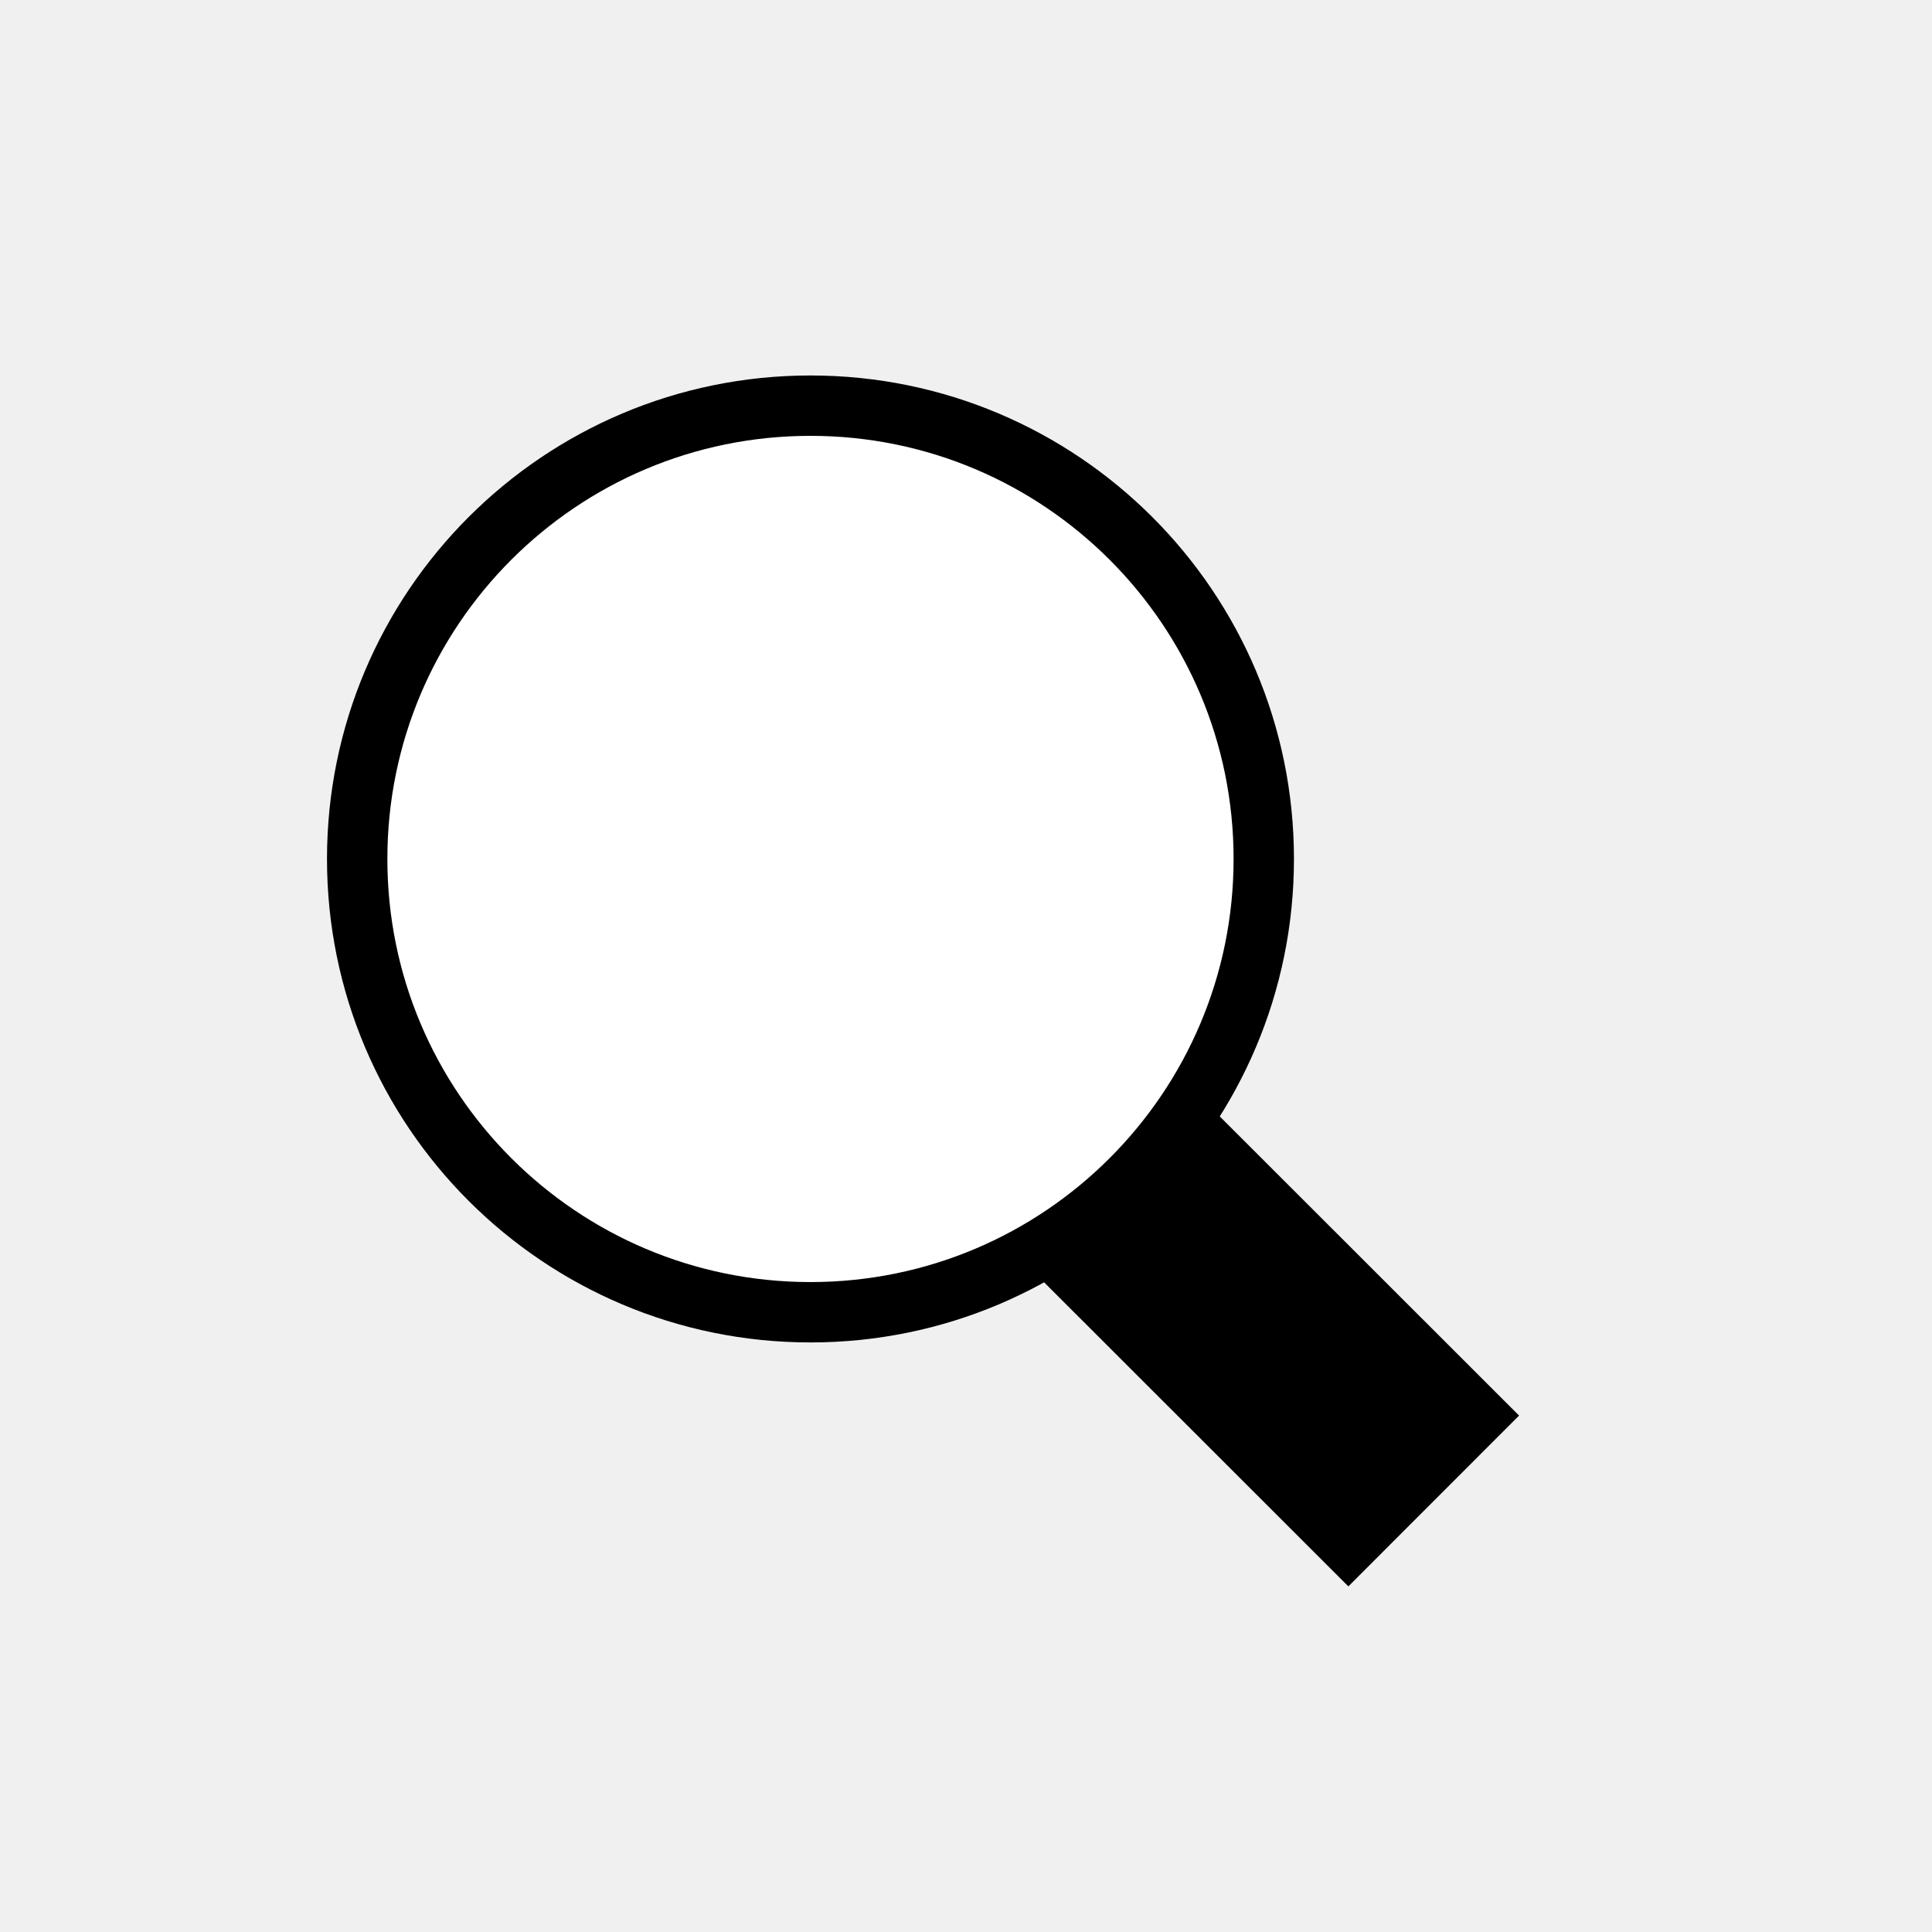
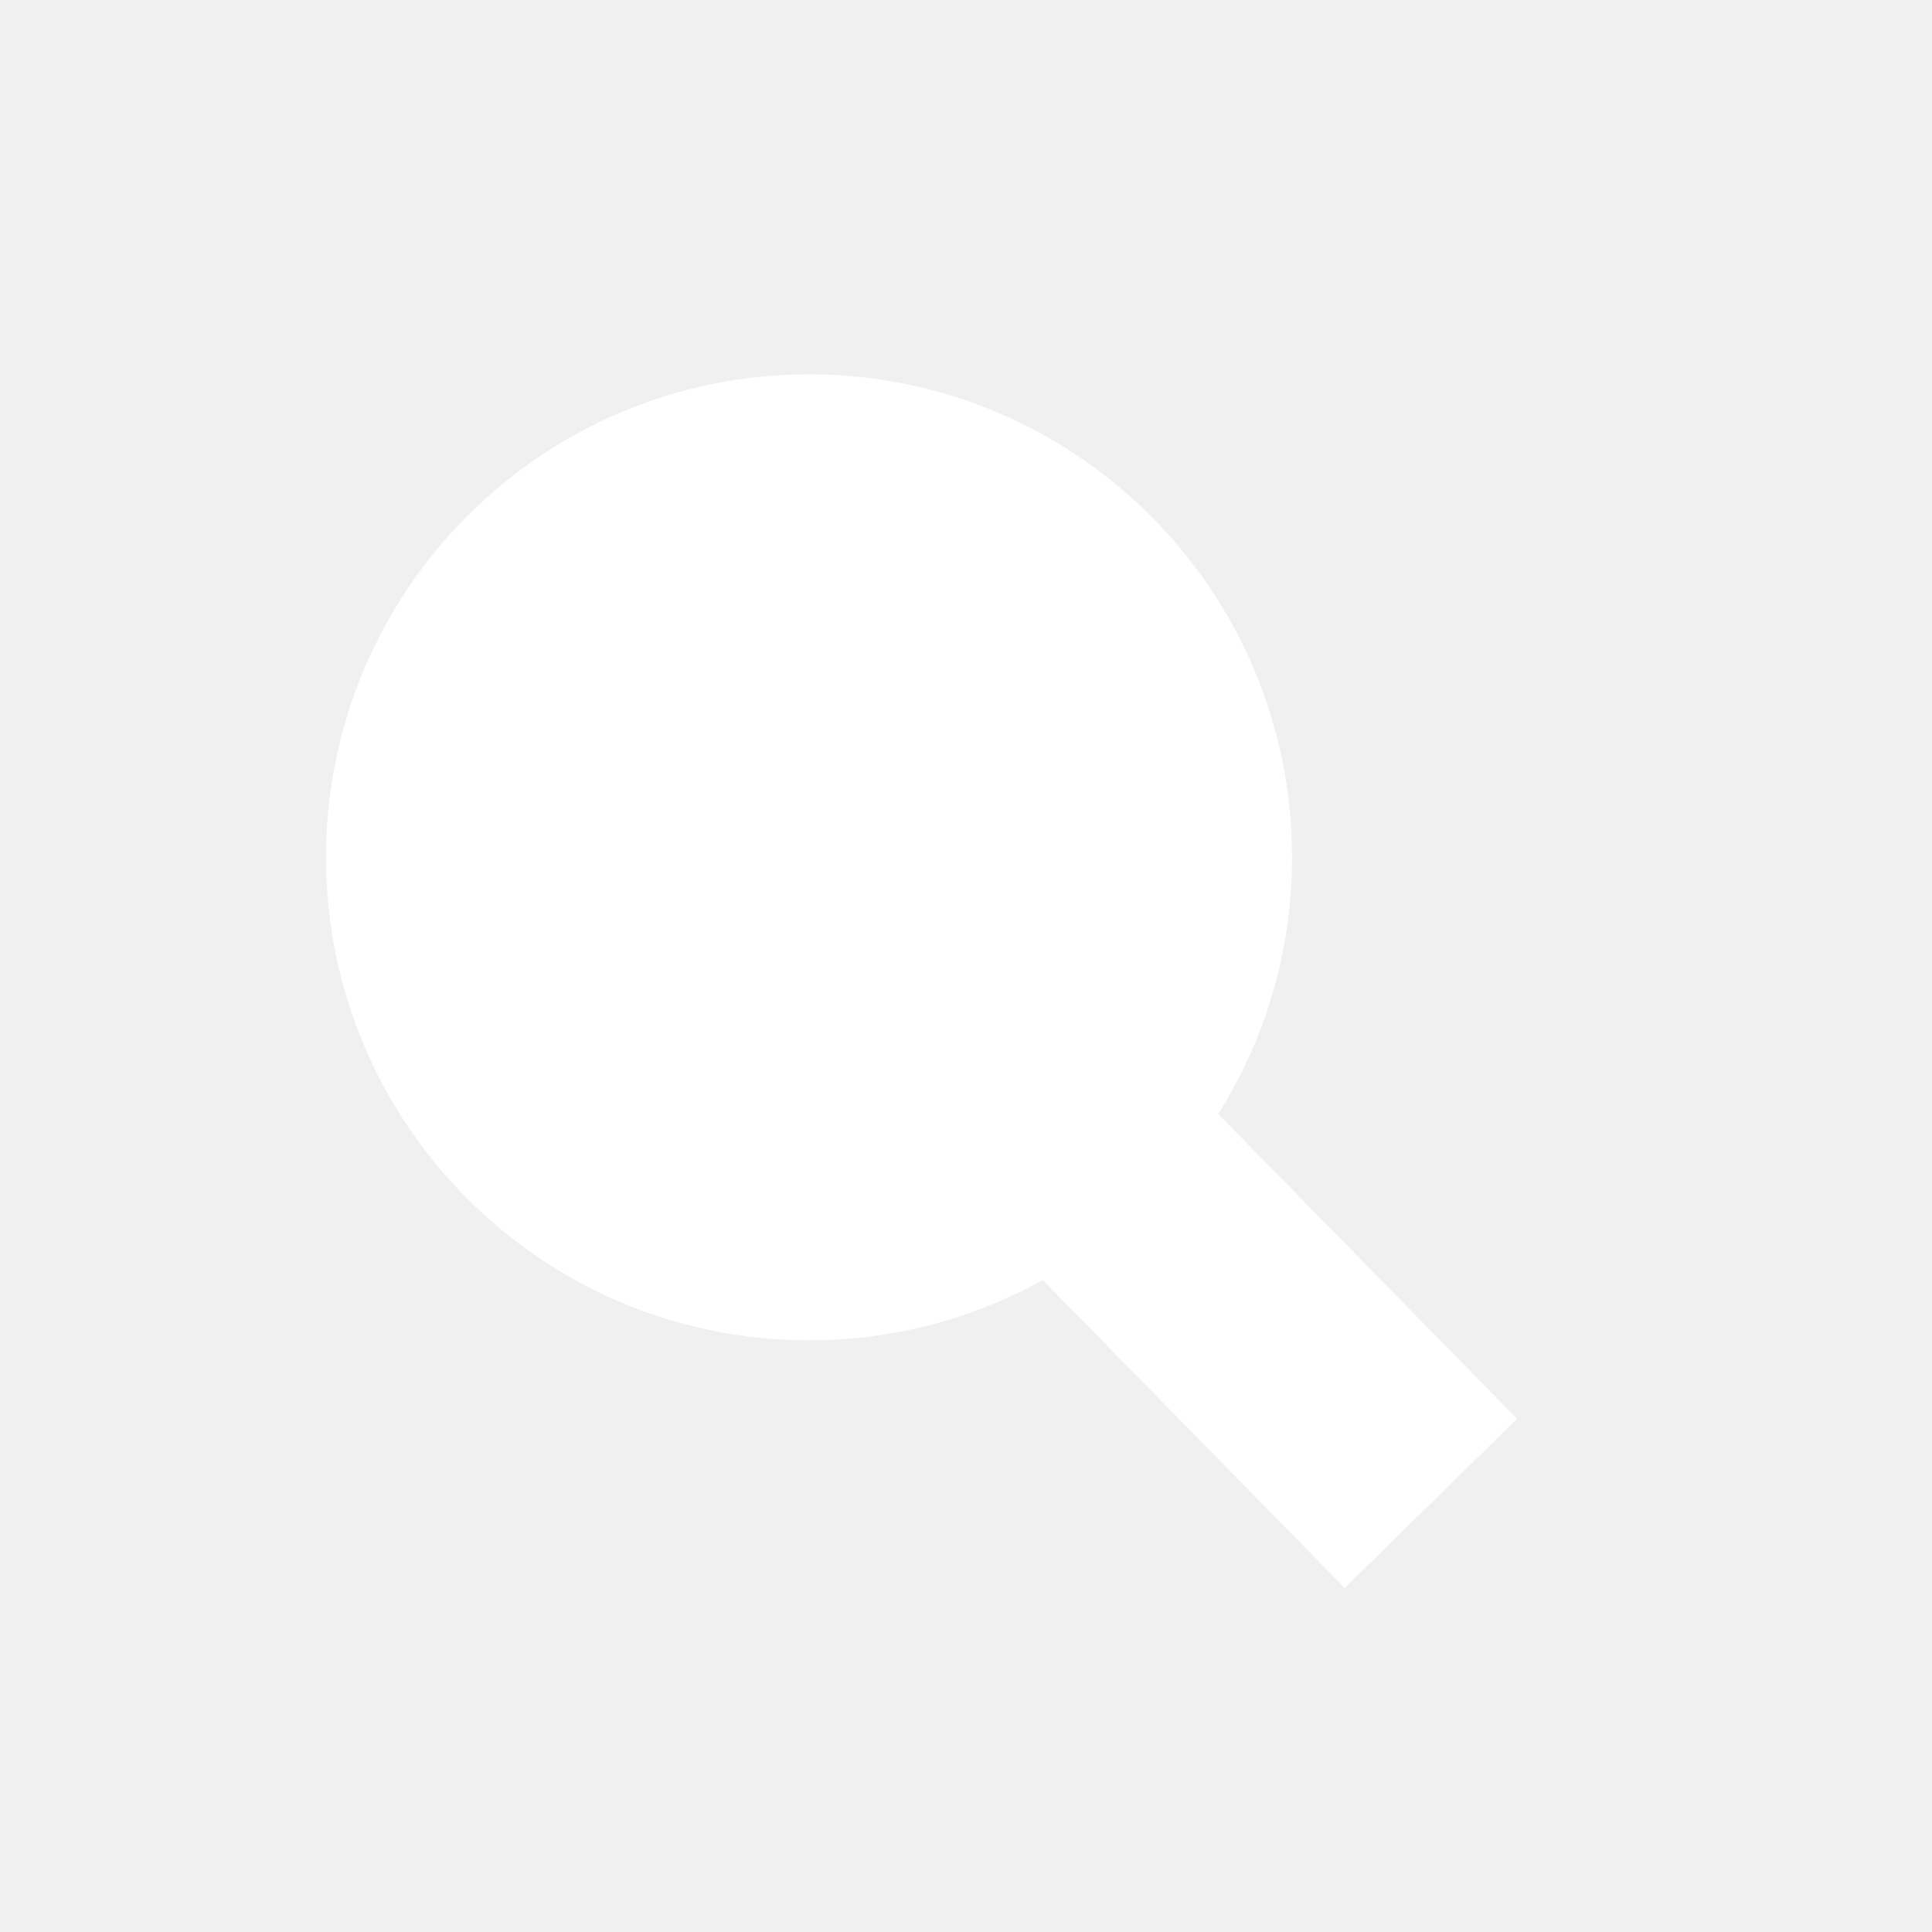
- <svg xmlns="http://www.w3.org/2000/svg" version="1.1" id="Layer_1" x="0px" y="0px" width="32px" height="32px" viewBox="64.5 288.5 32 32" enable-background="new 64.5 288.5 32 32" xml:space="preserve">
-   <circle fill="#FFFFFF" stroke="#000000" stroke-miterlimit="10" cx="77.924" cy="302.727" r="7.508" />
-   <line fill="none" stroke="#000000" stroke-width="4" stroke-miterlimit="10" x1="83.069" y1="308.186" x2="88.247" y2="313.361" />
+ <svg xmlns="http://www.w3.org/2000/svg" version="1.1" id="Layer_1" x="0px" y="0px" viewBox="0 0 32 32" style="enable-background:new 0 0 32 32;" xml:space="preserve">
+   <style type="text/css">
+ 	.st0{fill:#FFFFFF;stroke:#FFFFFF;stroke-miterlimit:10;}
+ 	.st1{fill:none;stroke:#FFFFFF;stroke-width:4;stroke-miterlimit:10;}
+ </style>
+   <circle class="st0" cx="13.4" cy="14.2" r="7.5" />
+   <line class="st1" x1="18.6" y1="19.7" x2="23.7" y2="24.9" />
</svg>
